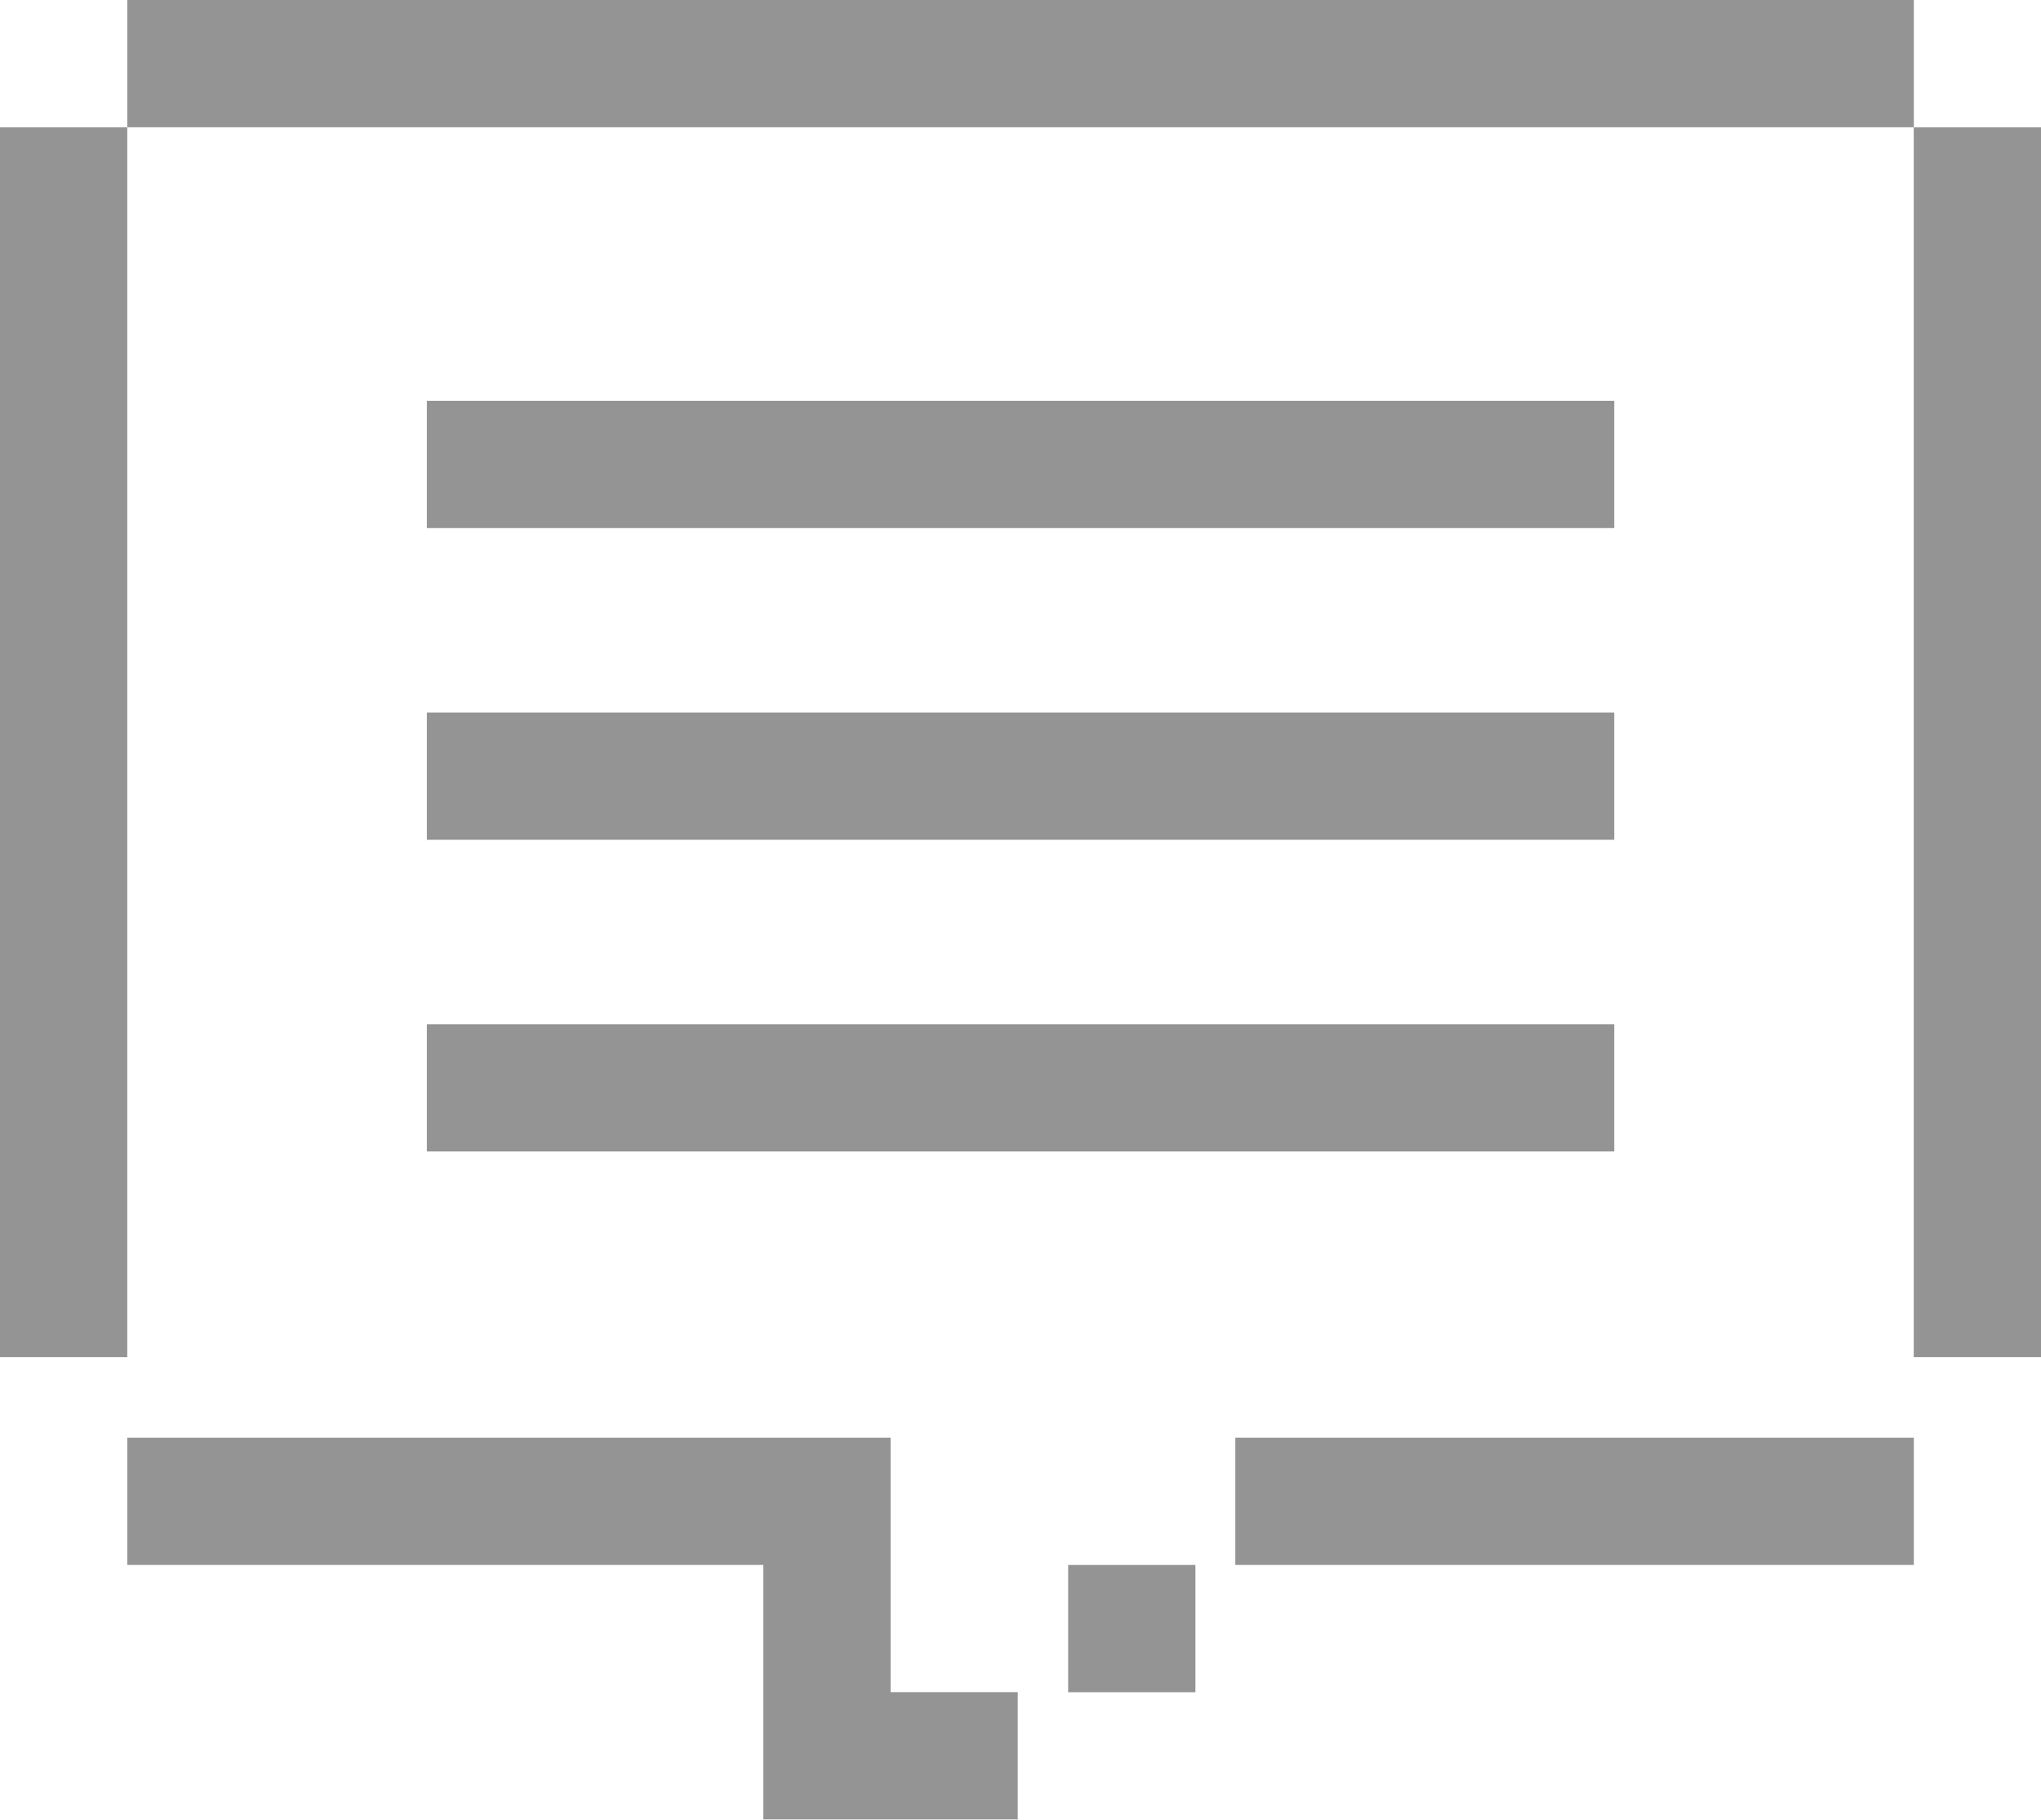
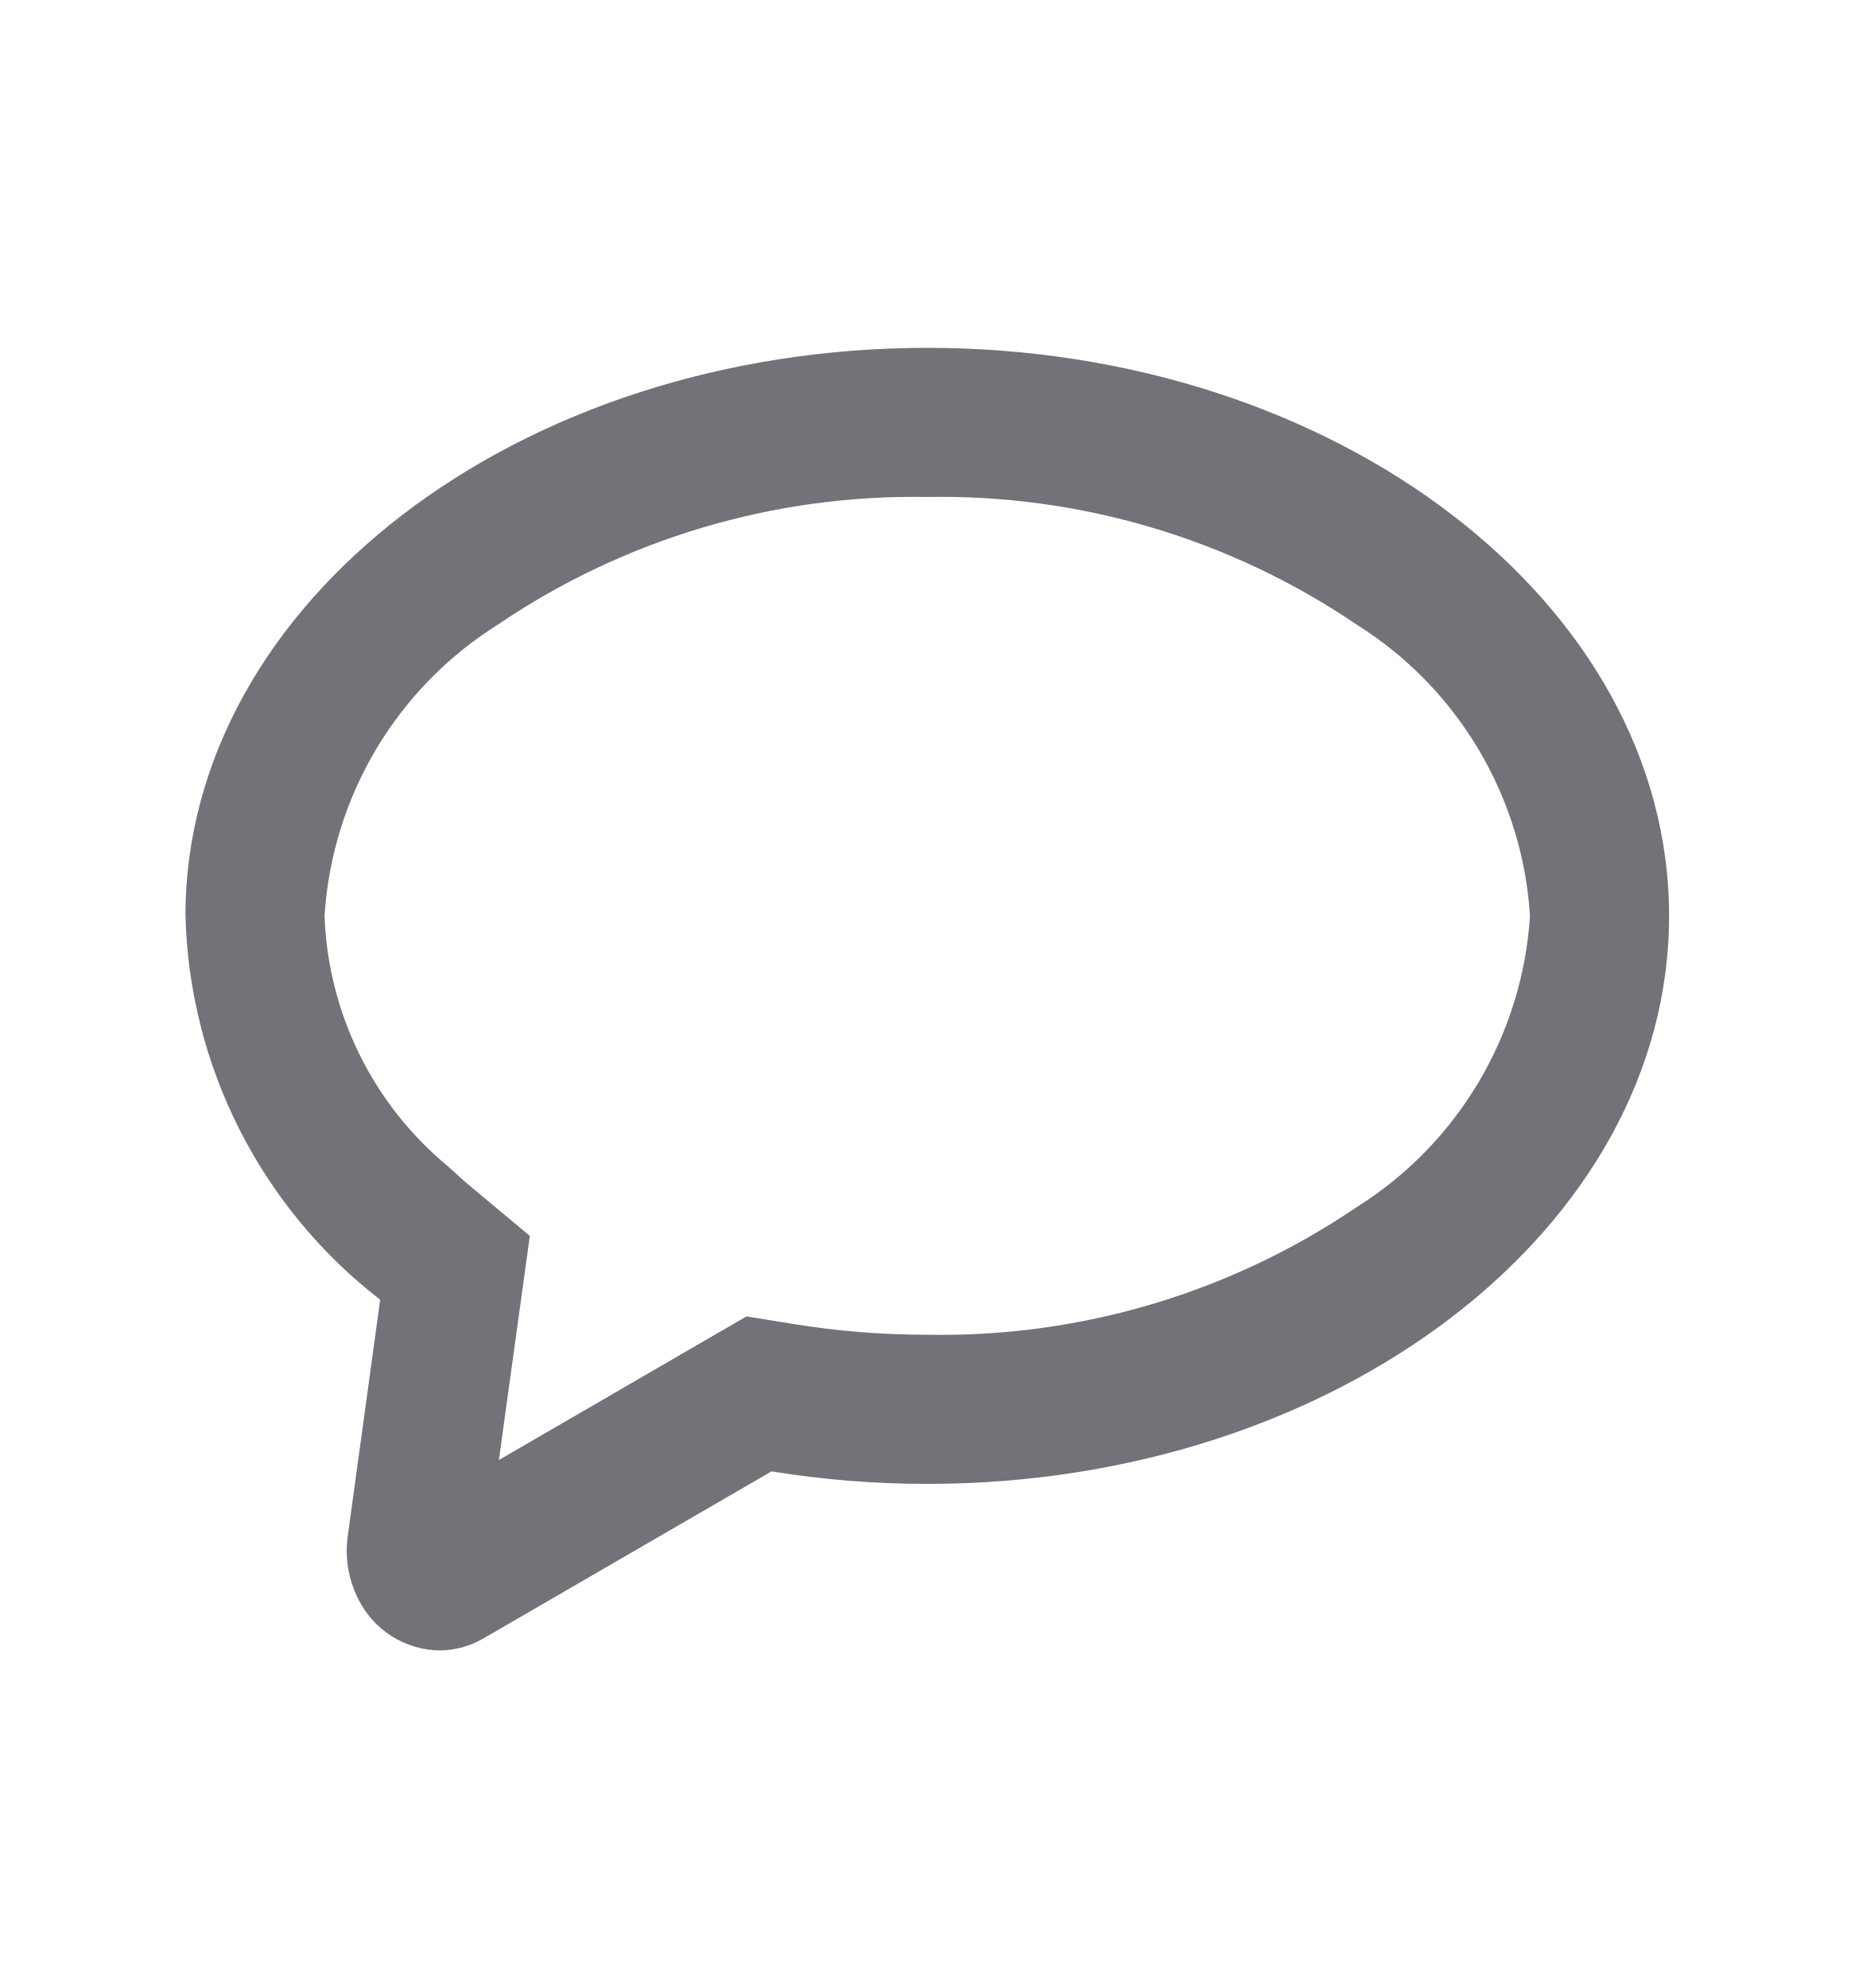
- <svg xmlns="http://www.w3.org/2000/svg" id="Group_416" data-name="Group 416" width="20" height="17.826" viewBox="0 0 20 17.826">
-   <g id="chat">
-     <g id="Group_96" data-name="Group 96" transform="translate(10.467 15.333)">
-       <g id="Group_95" data-name="Group 95">
-         <rect id="Rectangle_45" data-name="Rectangle 45" width="1.247" height="1.247" fill="#949494" />
-       </g>
-     </g>
-     <g id="Group_98" data-name="Group 98" transform="translate(0 1.247)">
-       <g id="Group_97" data-name="Group 97">
-         <rect id="Rectangle_46" data-name="Rectangle 46" width="1.247" height="12.05" fill="#949494" />
-       </g>
-     </g>
-     <g id="Group_100" data-name="Group 100" transform="translate(18.753 1.247)">
-       <g id="Group_99" data-name="Group 99">
-         <rect id="Rectangle_47" data-name="Rectangle 47" width="1.247" height="12.05" fill="#949494" />
-       </g>
-     </g>
-     <g id="Group_102" data-name="Group 102" transform="translate(1.247 14.086)">
-       <g id="Group_101" data-name="Group 101">
-         <path id="Path_17" data-name="Path 17" d="M40.871,386.493V384h-7.48v1.247h6.233v2.493h2.493v-1.247Z" transform="translate(-33.391 -384)" fill="#949494" />
-       </g>
-     </g>
-     <g id="Group_104" data-name="Group 104" transform="translate(1.247)">
-       <g id="Group_103" data-name="Group 103">
-         <rect id="Rectangle_48" data-name="Rectangle 48" width="17.507" height="1.247" fill="#949494" />
-       </g>
-     </g>
-     <g id="Group_106" data-name="Group 106" transform="translate(12.105 14.086)">
-       <g id="Group_105" data-name="Group 105">
-         <rect id="Rectangle_49" data-name="Rectangle 49" width="6.649" height="1.247" fill="#949494" />
-       </g>
-     </g>
-     <g id="Group_108" data-name="Group 108" transform="translate(4.183 3.927)">
-       <g id="Group_107" data-name="Group 107">
-         <rect id="Rectangle_50" data-name="Rectangle 50" width="11.635" height="1.247" fill="#949494" />
-       </g>
-     </g>
-     <g id="Group_110" data-name="Group 110" transform="translate(4.183 6.981)">
-       <g id="Group_109" data-name="Group 109">
-         <rect id="Rectangle_51" data-name="Rectangle 51" width="11.635" height="1.247" fill="#949494" />
-       </g>
-     </g>
-     <g id="Group_112" data-name="Group 112" transform="translate(4.183 10.035)">
-       <g id="Group_111" data-name="Group 111">
-         <rect id="Rectangle_52" data-name="Rectangle 52" width="11.635" height="1.247" fill="#949494" />
-       </g>
-     </g>
-   </g>
+ <svg xmlns="http://www.w3.org/2000/svg" id="Icon_Heart" data-name="Icon/Heart" width="20" height="21.437" viewBox="0 0 20 21.437">
+   <path id="Comments" d="M2.741,14.046a.993.993,0,0,1-.881-.562,1.149,1.149,0,0,1-.11-.668L2.1,10.264A5.413,5.413,0,0,1,0,6.125C0,2.748,3.589,0,8,0s8,2.748,8,6.125-3.589,6.125-8,6.125a10.4,10.4,0,0,1-1.679-.135l-3.105,1.8A.951.951,0,0,1,2.741,14.046ZM8,1.608A7.988,7.988,0,0,0,3.371,2.983,4.006,4.006,0,0,0,1.5,6.125a3.676,3.676,0,0,0,1.33,2.7L3.024,9l.69.576L3.38,11.993,6.05,10.444l.5.081A9.039,9.039,0,0,0,8,10.642a7.987,7.987,0,0,0,4.629-1.375A4.007,4.007,0,0,0,14.5,6.125a4.006,4.006,0,0,0-1.871-3.142A7.988,7.988,0,0,0,8,1.608Z" transform="translate(2 3.751)" fill="#727278" />
</svg>
